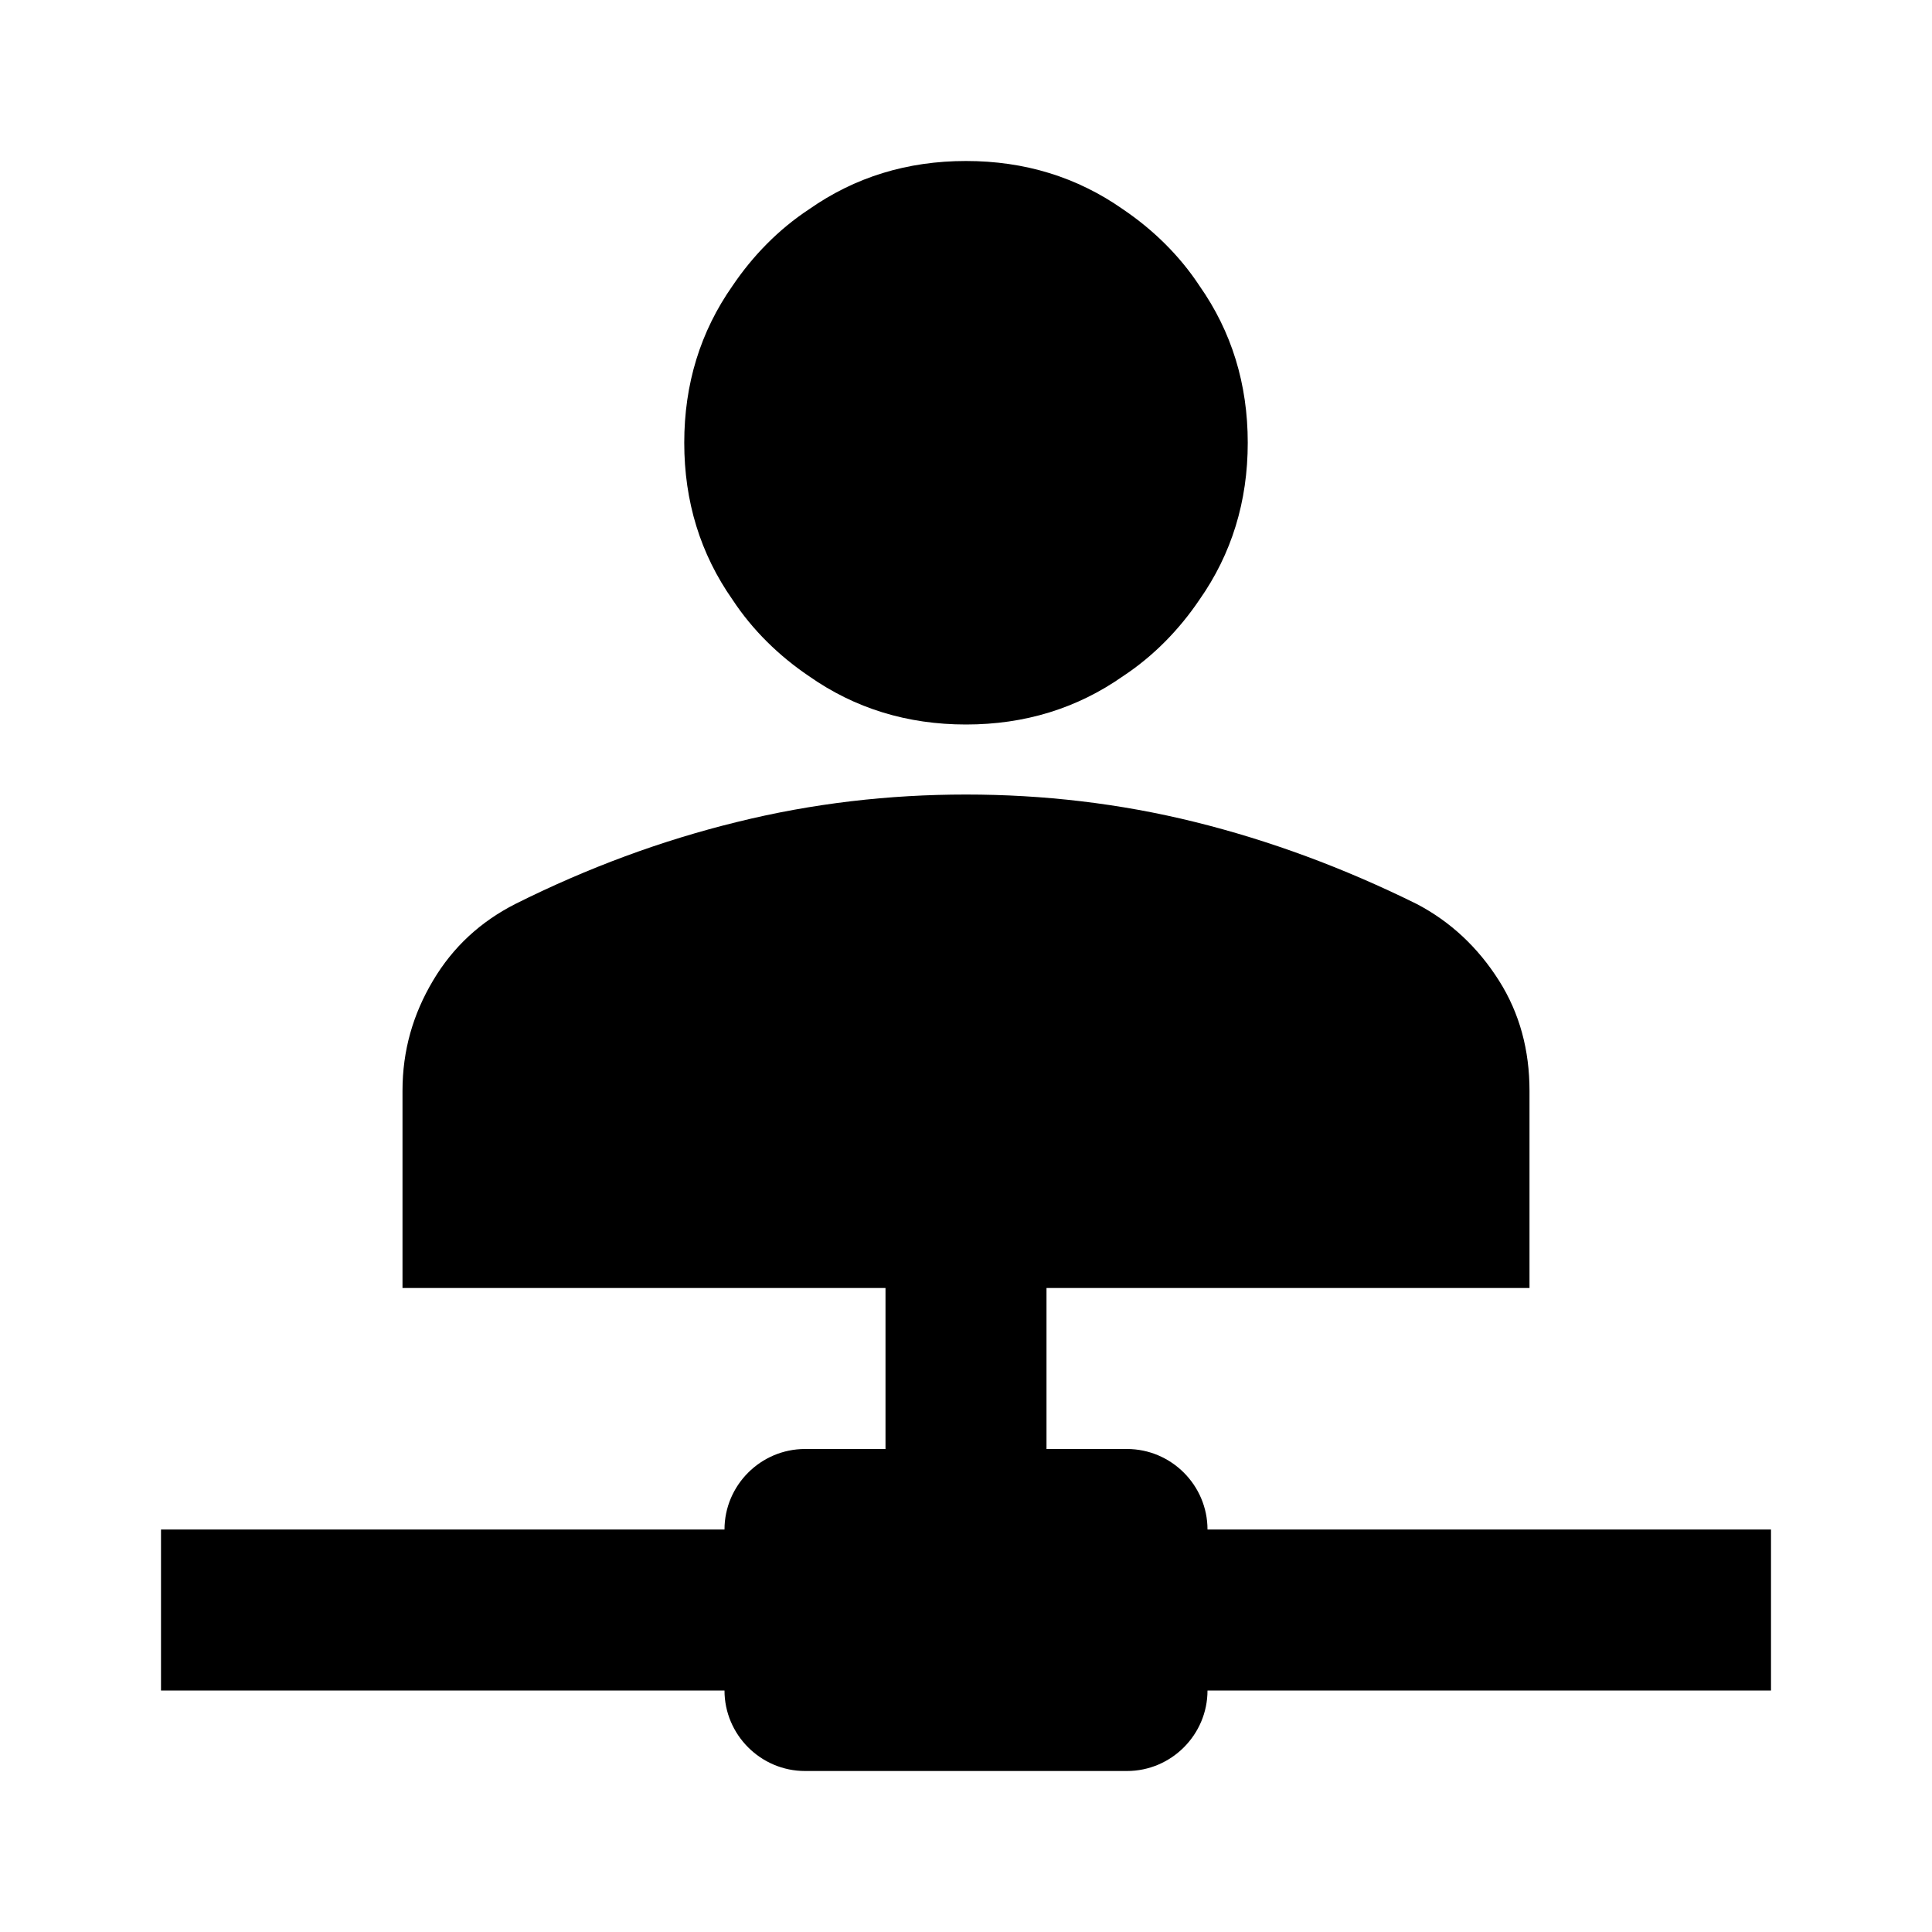
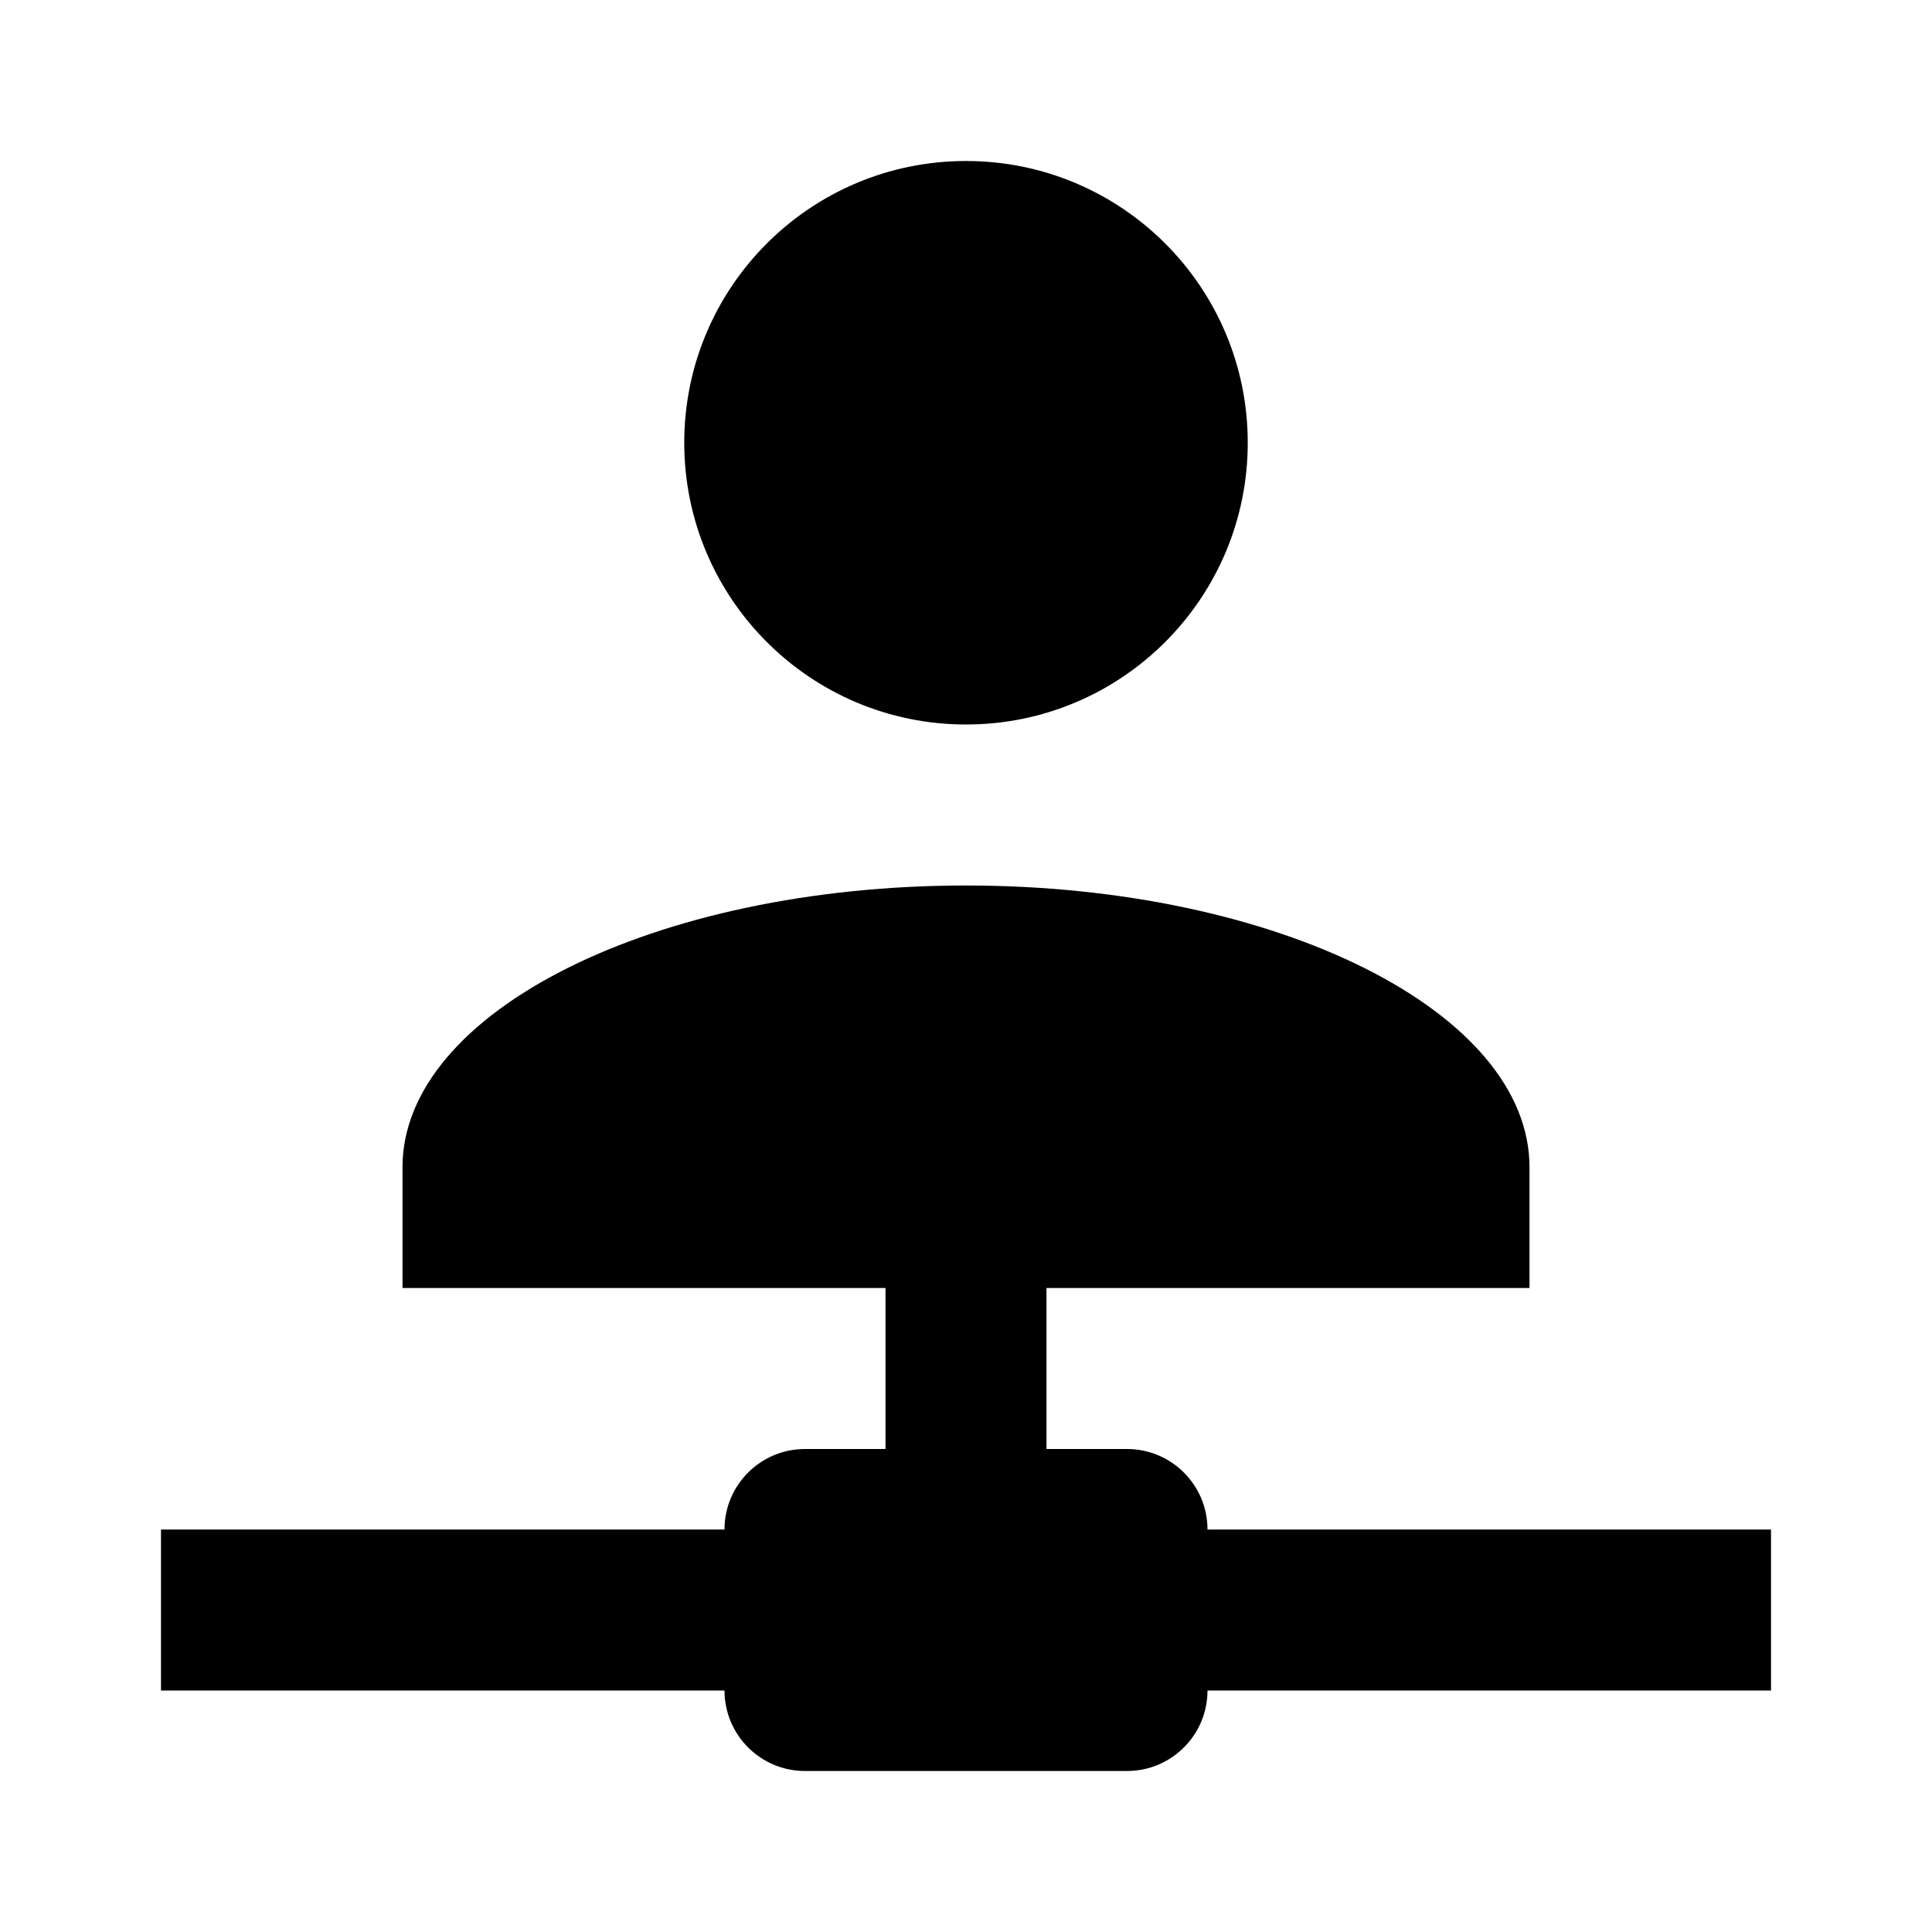
- <svg xmlns="http://www.w3.org/2000/svg" id="a" data-name="Layer 34" viewBox="0 0 24 24">
-   <defs>
-     <style>
-       .b {
-         fill: #000;
-         stroke-width: 0px;
-       }
-     </style>
-   </defs>
-   <path class="b" d="M22,19v2h-7c0,.55-.45,1-1,1h-4c-.55,0-1-.45-1-1H2v-2h7c0-.55.45-1,1-1h1v-2h-6v-2.45c0-.5.13-.95.38-1.37s.59-.73,1.02-.95c.9-.45,1.82-.79,2.76-1.02.93-.23,1.88-.34,2.84-.34s1.91.11,2.84.34c.93.23,1.85.57,2.76,1.02.42.22.76.54,1.02.95s.38.87.38,1.37v2.45h-6v2h1c.55,0,1,.45,1,1h7ZM9.1,7.45c.25.38.58.7.95.95.57.4,1.22.6,1.95.6s1.38-.2,1.95-.6c.38-.25.7-.58.95-.95.4-.57.6-1.22.6-1.95s-.2-1.38-.6-1.95c-.25-.38-.58-.7-.95-.95-.57-.4-1.22-.6-1.95-.6s-1.38.2-1.95.6c-.38.25-.7.58-.95.95-.4.57-.6,1.22-.6,1.95s.2,1.38.6,1.95Z" />
+ <svg xmlns="http://www.w3.org/2000/svg" width="24" height="24">
+   <path d="M13 16v2h1a1 1 0 0 1 1 1h7v2h-7a1 1 0 0 1-1 1h-4a1 1 0 0 1-1-1H2v-2h7a1 1 0 0 1 1-1h1v-2H5v-1.5c0-1.93 3.13-3.5 7-3.5s7 1.57 7 3.5V16h-6zM12 2a3.5 3.5 0 1 1 0 7 3.5 3.5 0 0 1 0-7z" />
</svg>
